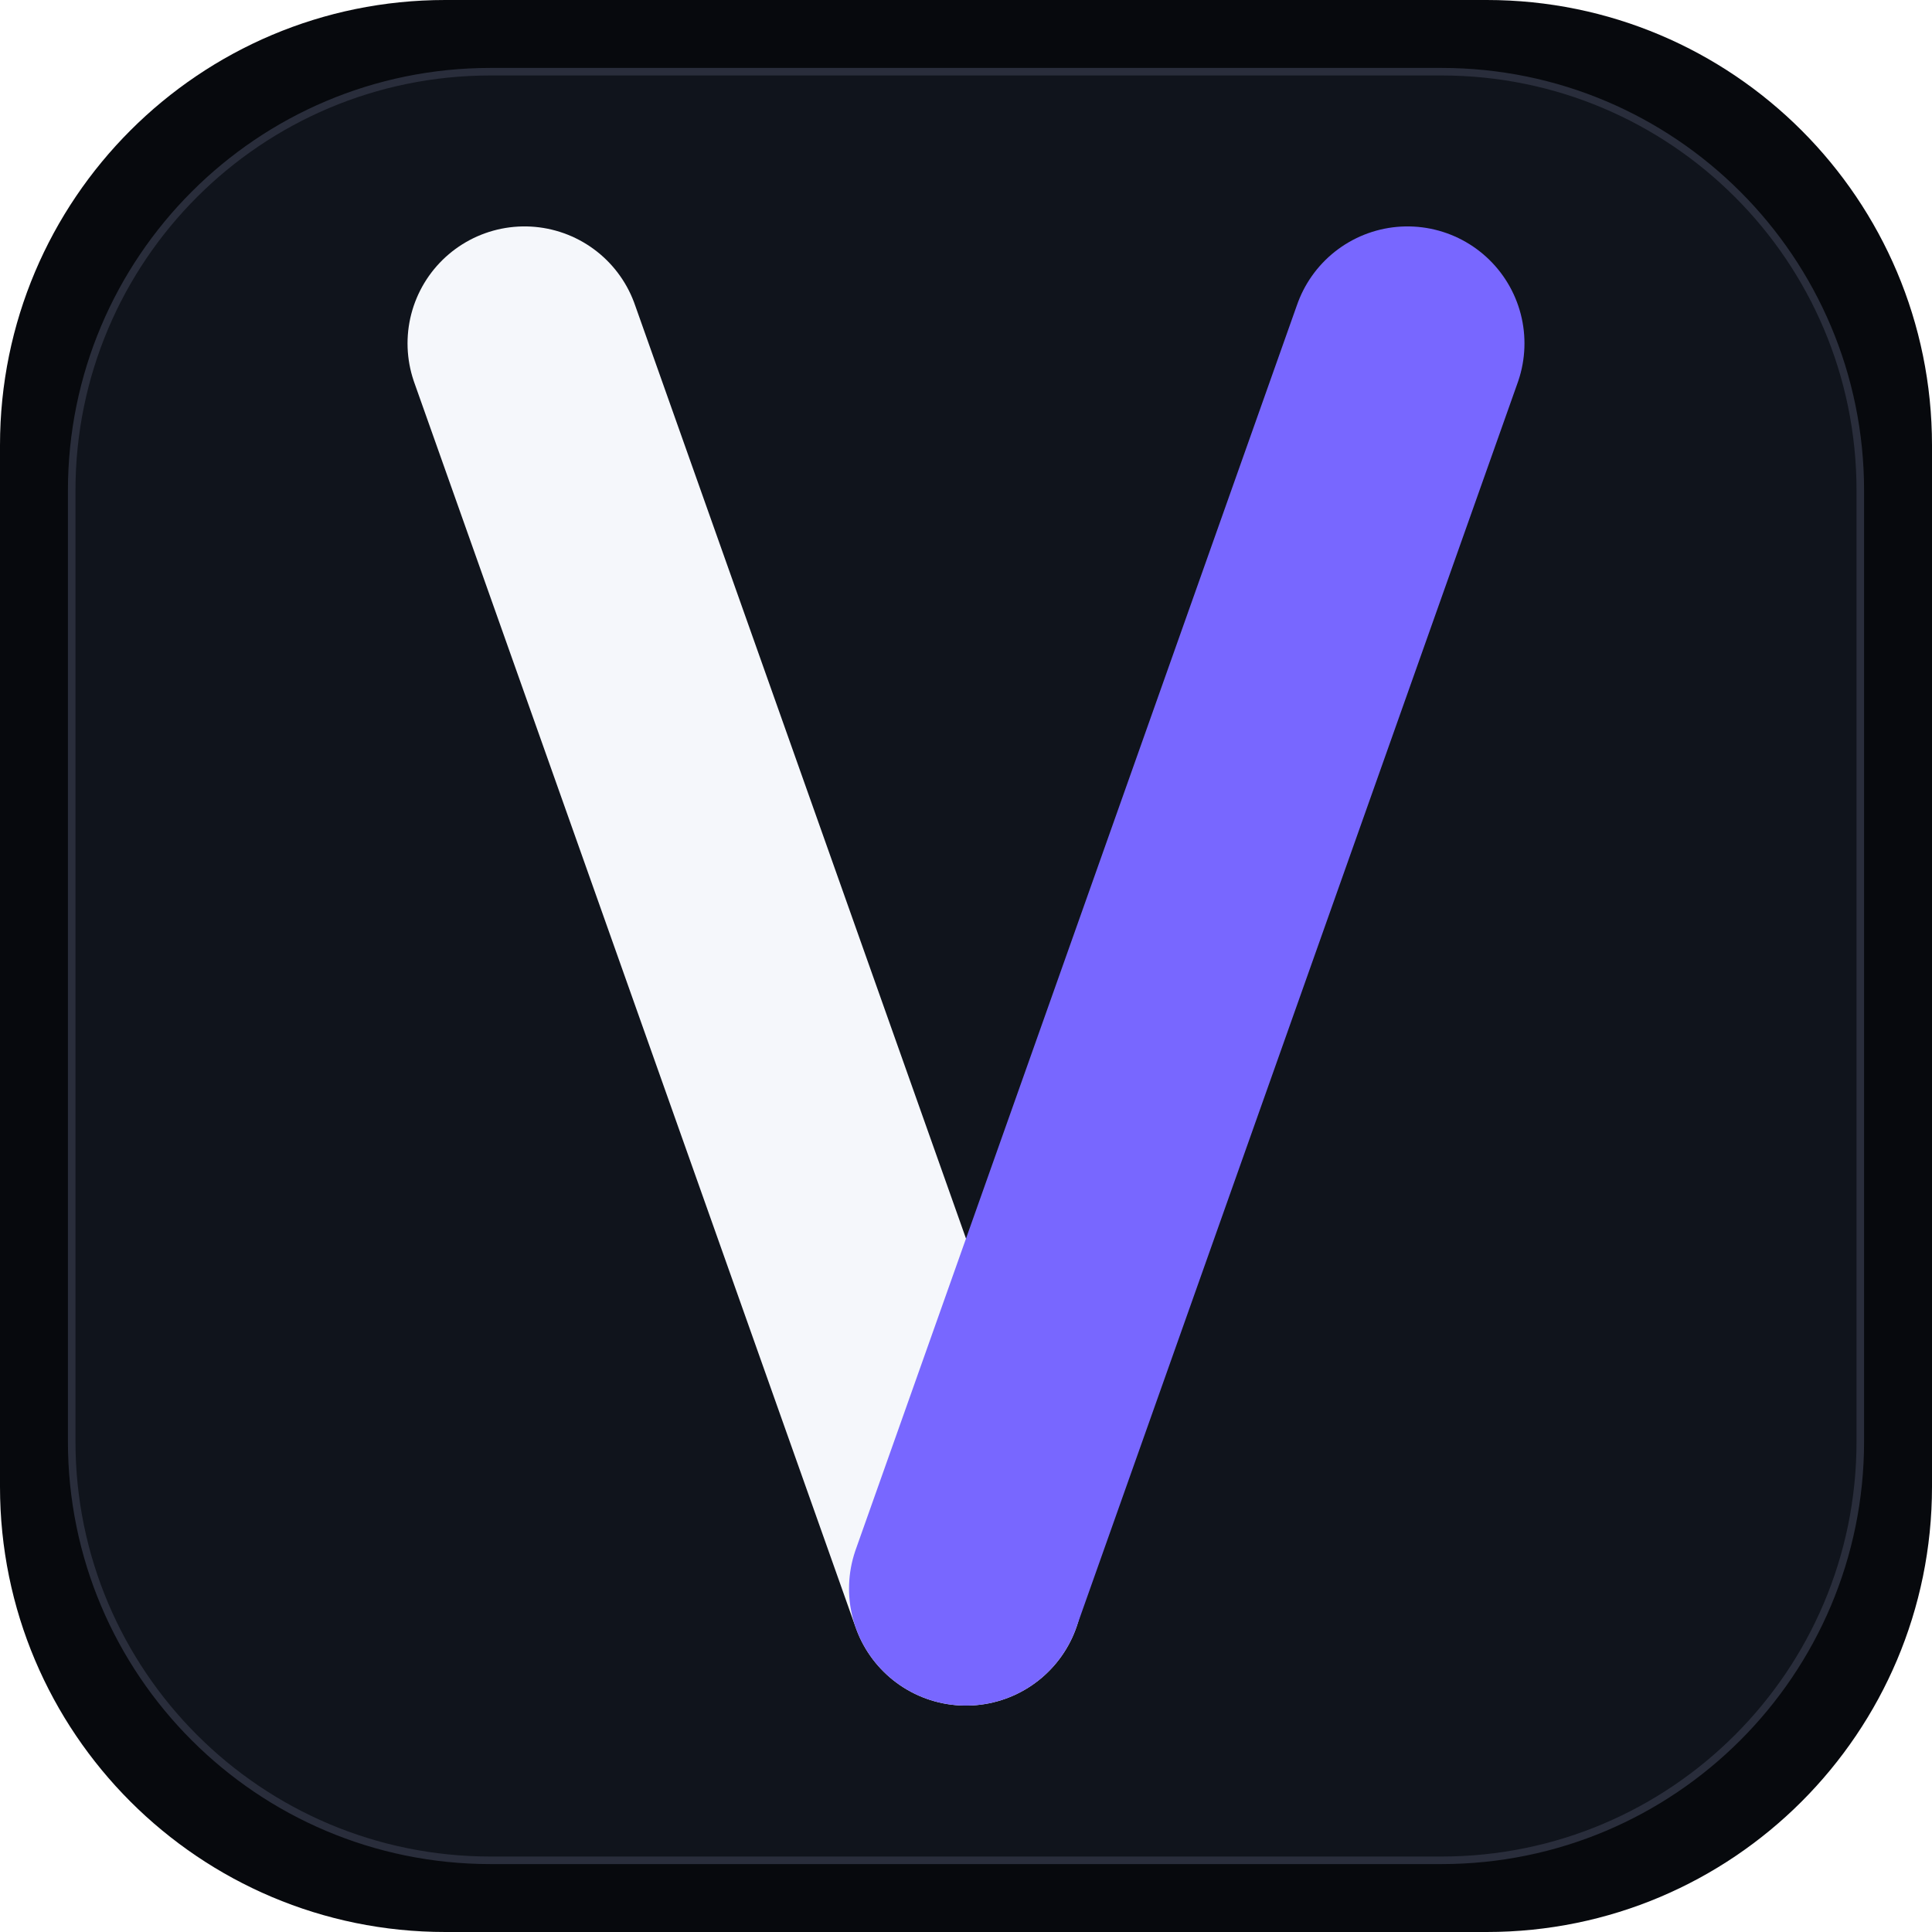
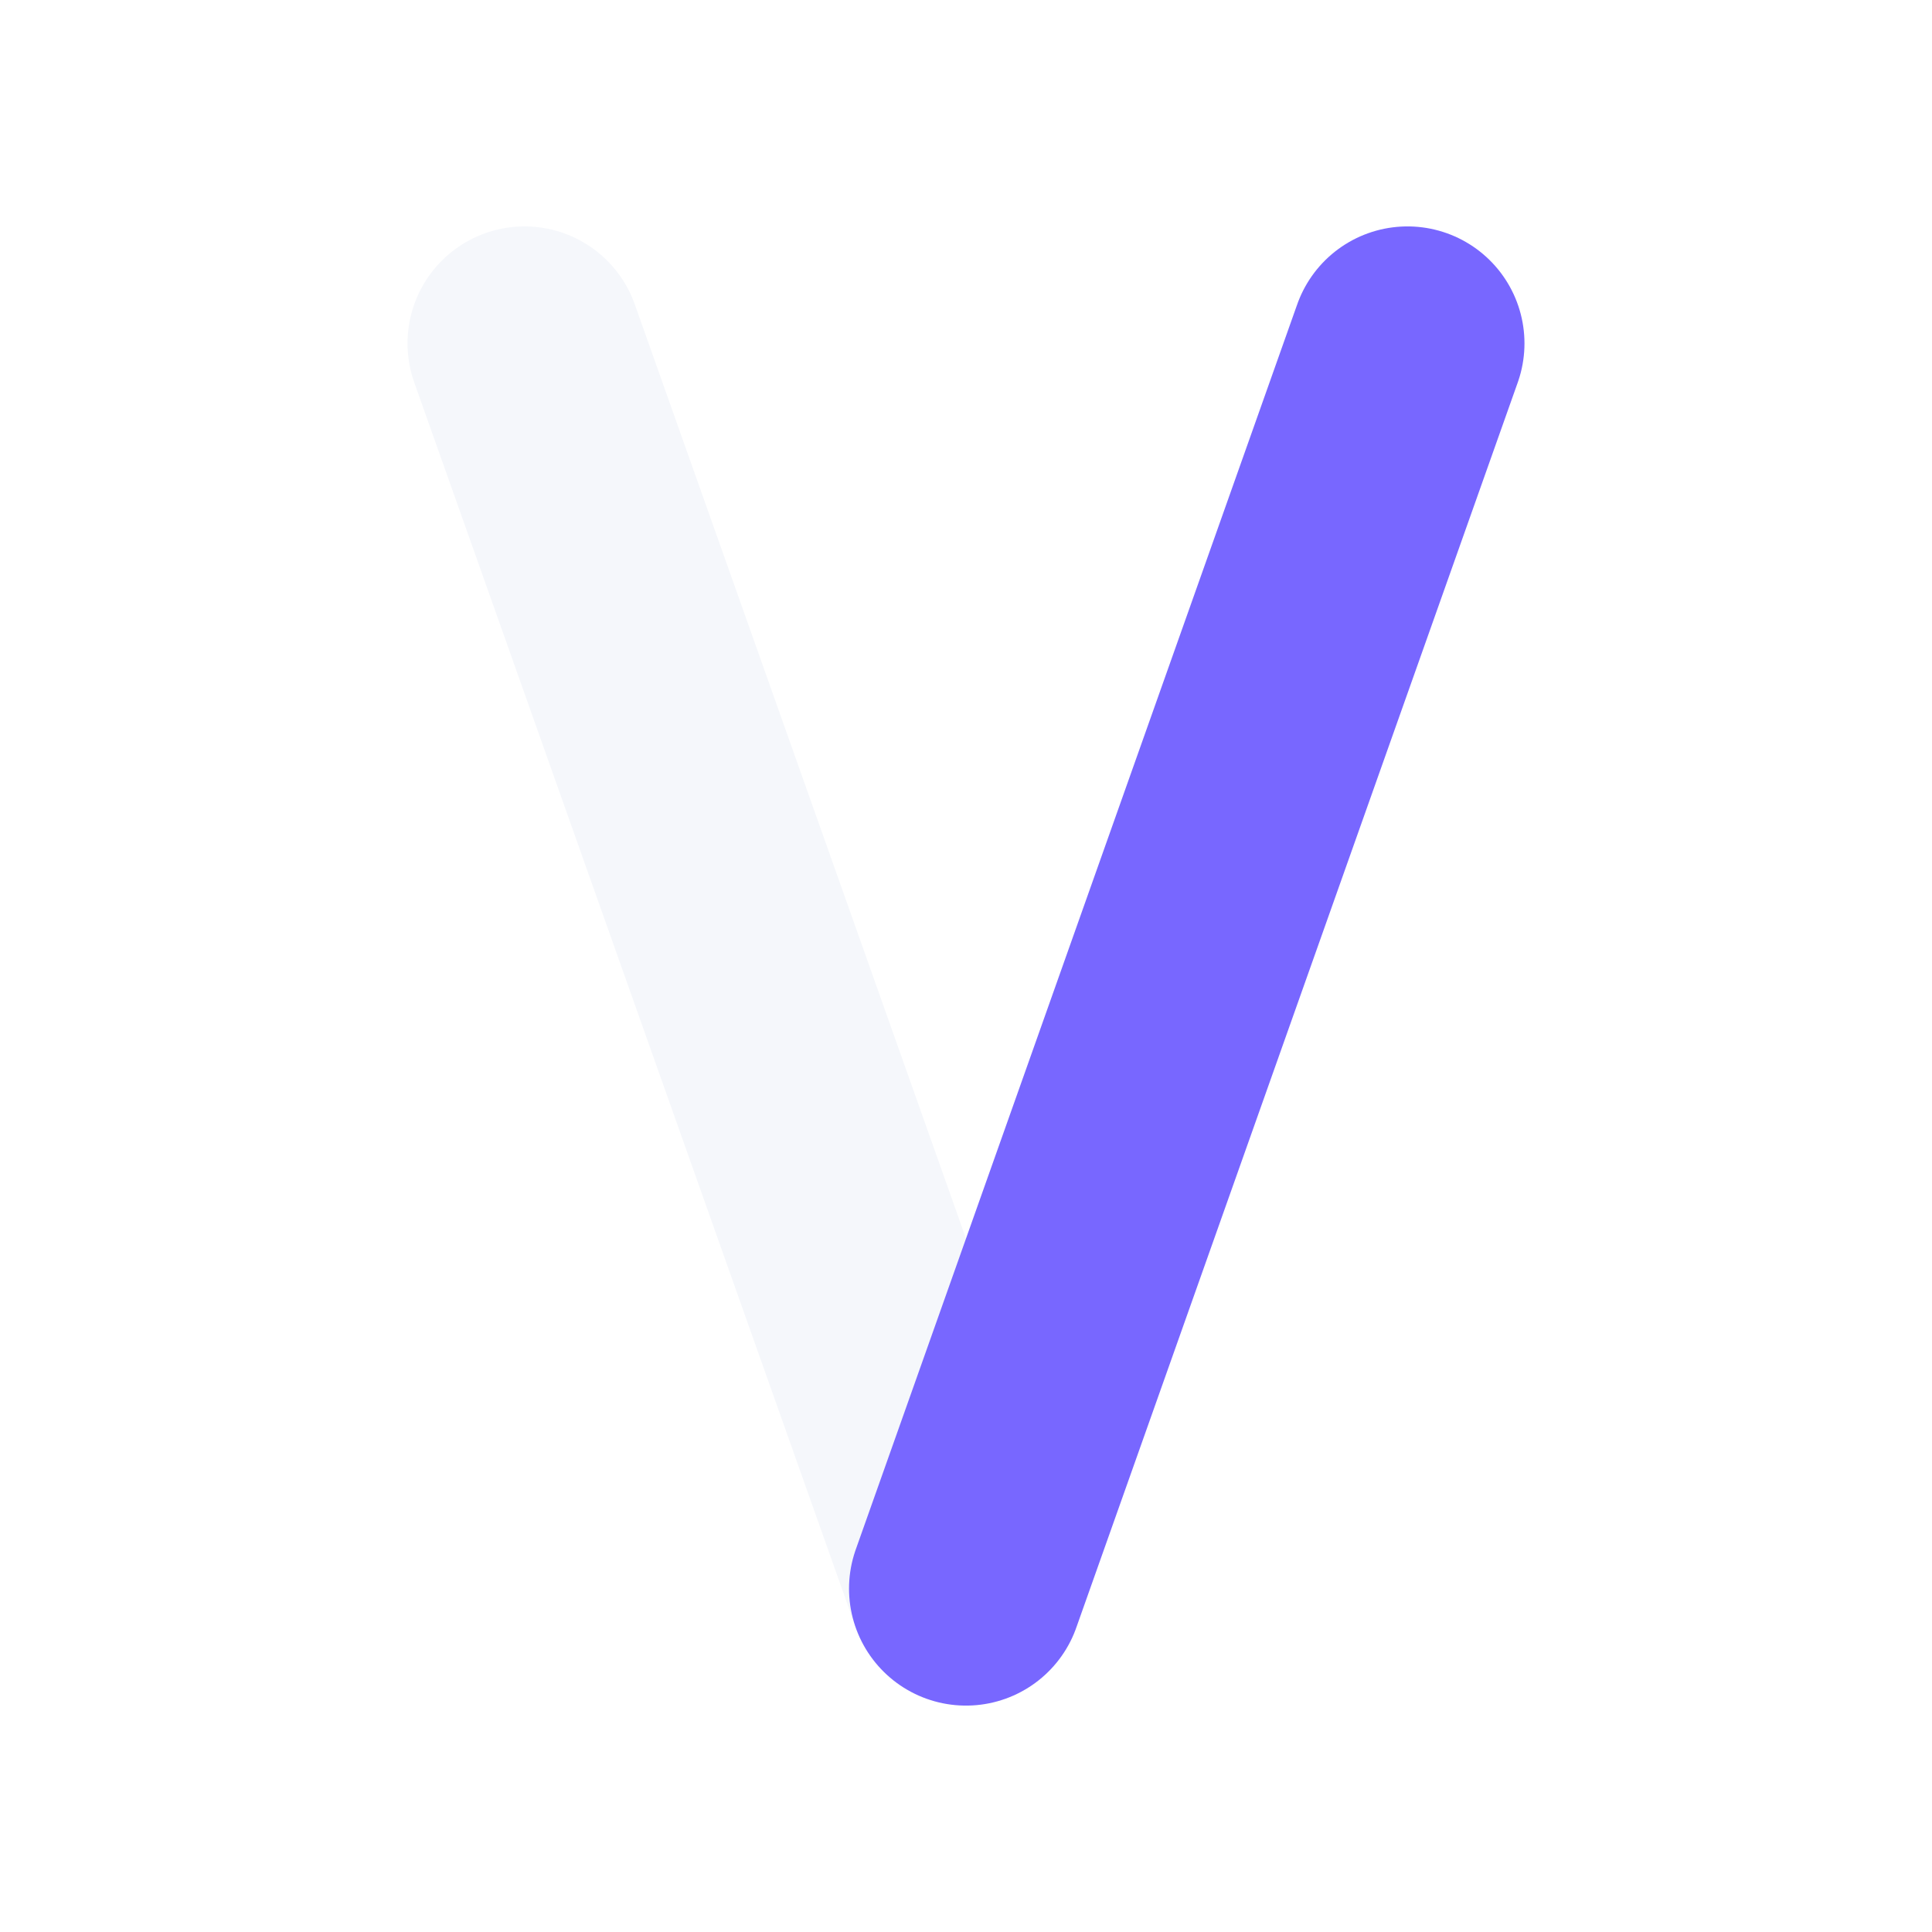
<svg xmlns="http://www.w3.org/2000/svg" viewBox="0 0 512 512">
-   <rect width="512" height="512" rx="118" fill="#07090D" />
-   <rect x="19" y="19" width="474" height="474" rx="111" fill="#10141C" stroke="#292D3B" stroke-width="2" />
  <path d="M139 91L256 421" fill="none" stroke="#F5F7FB" stroke-linecap="round" stroke-linejoin="round" stroke-width="62" />
  <path d="M373 91L256 421" fill="none" stroke="#7867FF" stroke-linecap="round" stroke-linejoin="round" stroke-width="62" />
</svg>
